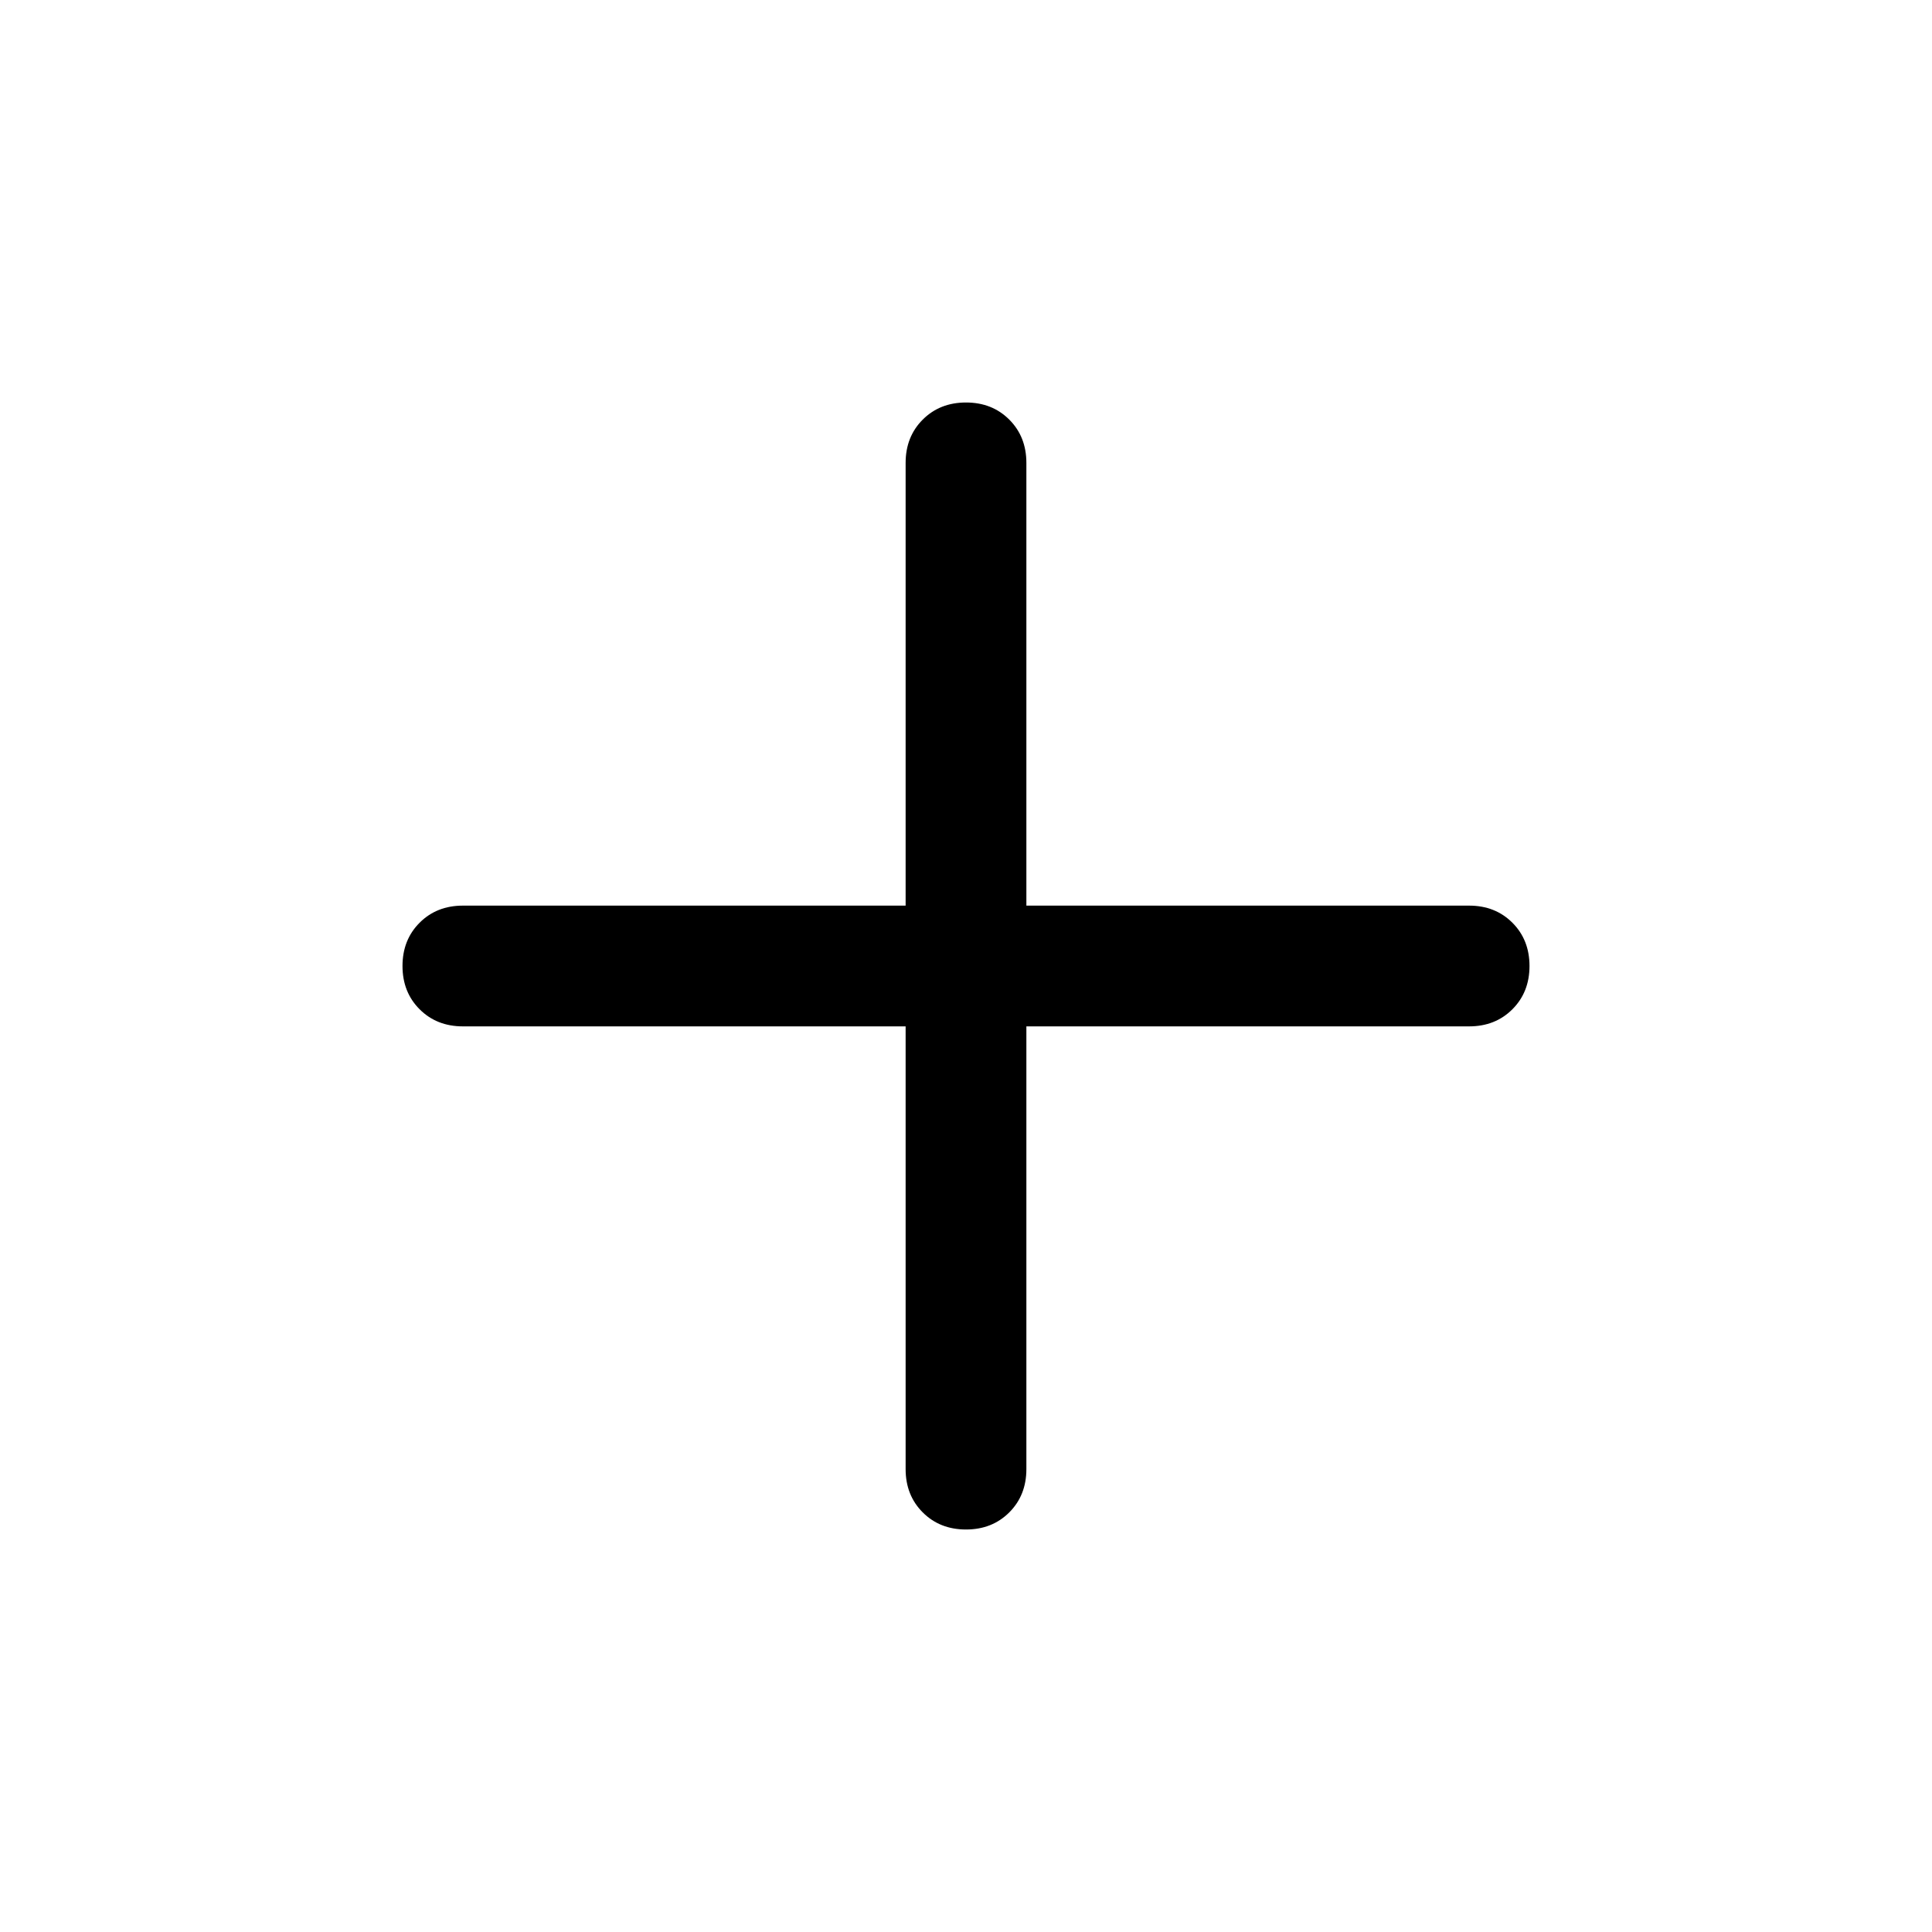
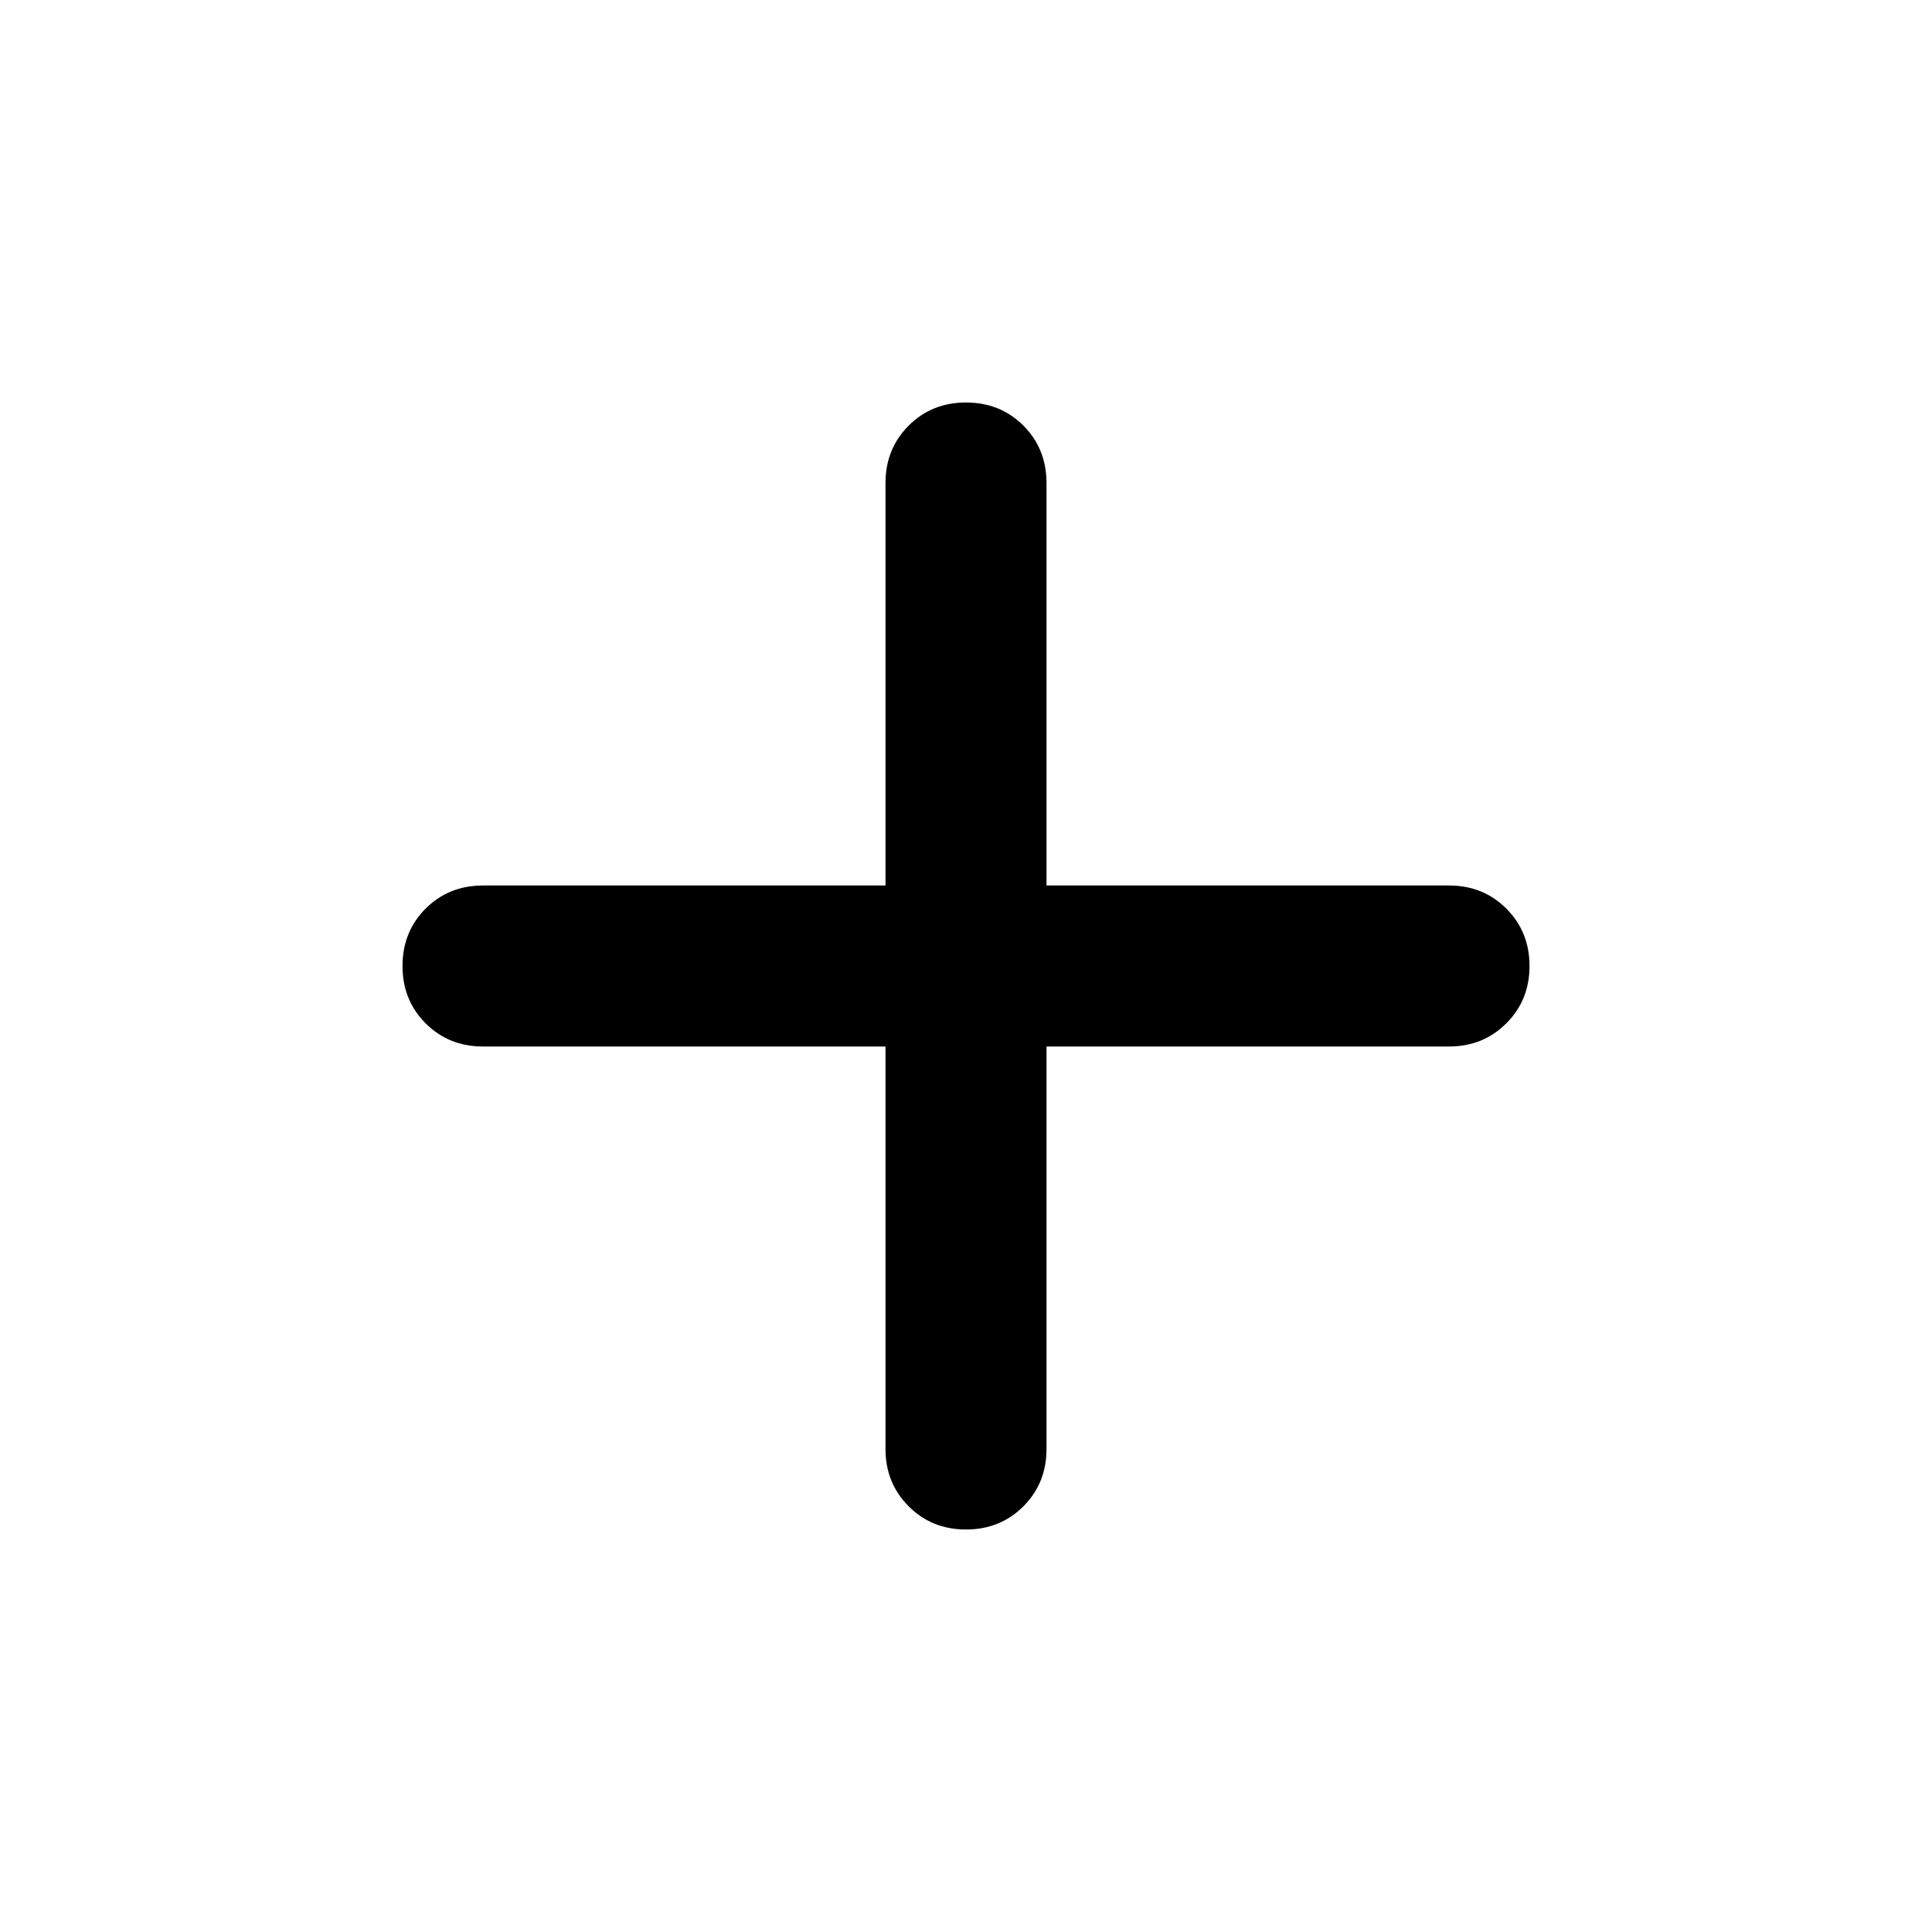
- <svg xmlns="http://www.w3.org/2000/svg" height="48" width="48">
-   <path d="M24 38Q23.35 38 22.925 37.575Q22.5 37.15 22.5 36.5V25.5H11.5Q10.85 25.5 10.425 25.075Q10 24.65 10 24Q10 23.35 10.425 22.925Q10.85 22.5 11.5 22.5H22.5V11.5Q22.5 10.85 22.925 10.425Q23.35 10 24 10Q24.65 10 25.075 10.425Q25.5 10.85 25.5 11.5V22.5H36.5Q37.15 22.5 37.575 22.925Q38 23.35 38 24Q38 24.65 37.575 25.075Q37.15 25.5 36.5 25.5H25.5V36.5Q25.5 37.15 25.075 37.575Q24.65 38 24 38Z" />
+ <svg xmlns="http://www.w3.org/2000/svg" height="24" width="24">
+   <path d="M12 19Q11.575 19 11.288 18.712Q11 18.425 11 18V13H6Q5.575 13 5.287 12.712Q5 12.425 5 12Q5 11.575 5.287 11.287Q5.575 11 6 11H11V6Q11 5.575 11.288 5.287Q11.575 5 12 5Q12.425 5 12.713 5.287Q13 5.575 13 6V11H18Q18.425 11 18.712 11.287Q19 11.575 19 12Q19 12.425 18.712 12.712Q18.425 13 18 13H13V18Q13 18.425 12.713 18.712Q12.425 19 12 19Z" />
</svg>
